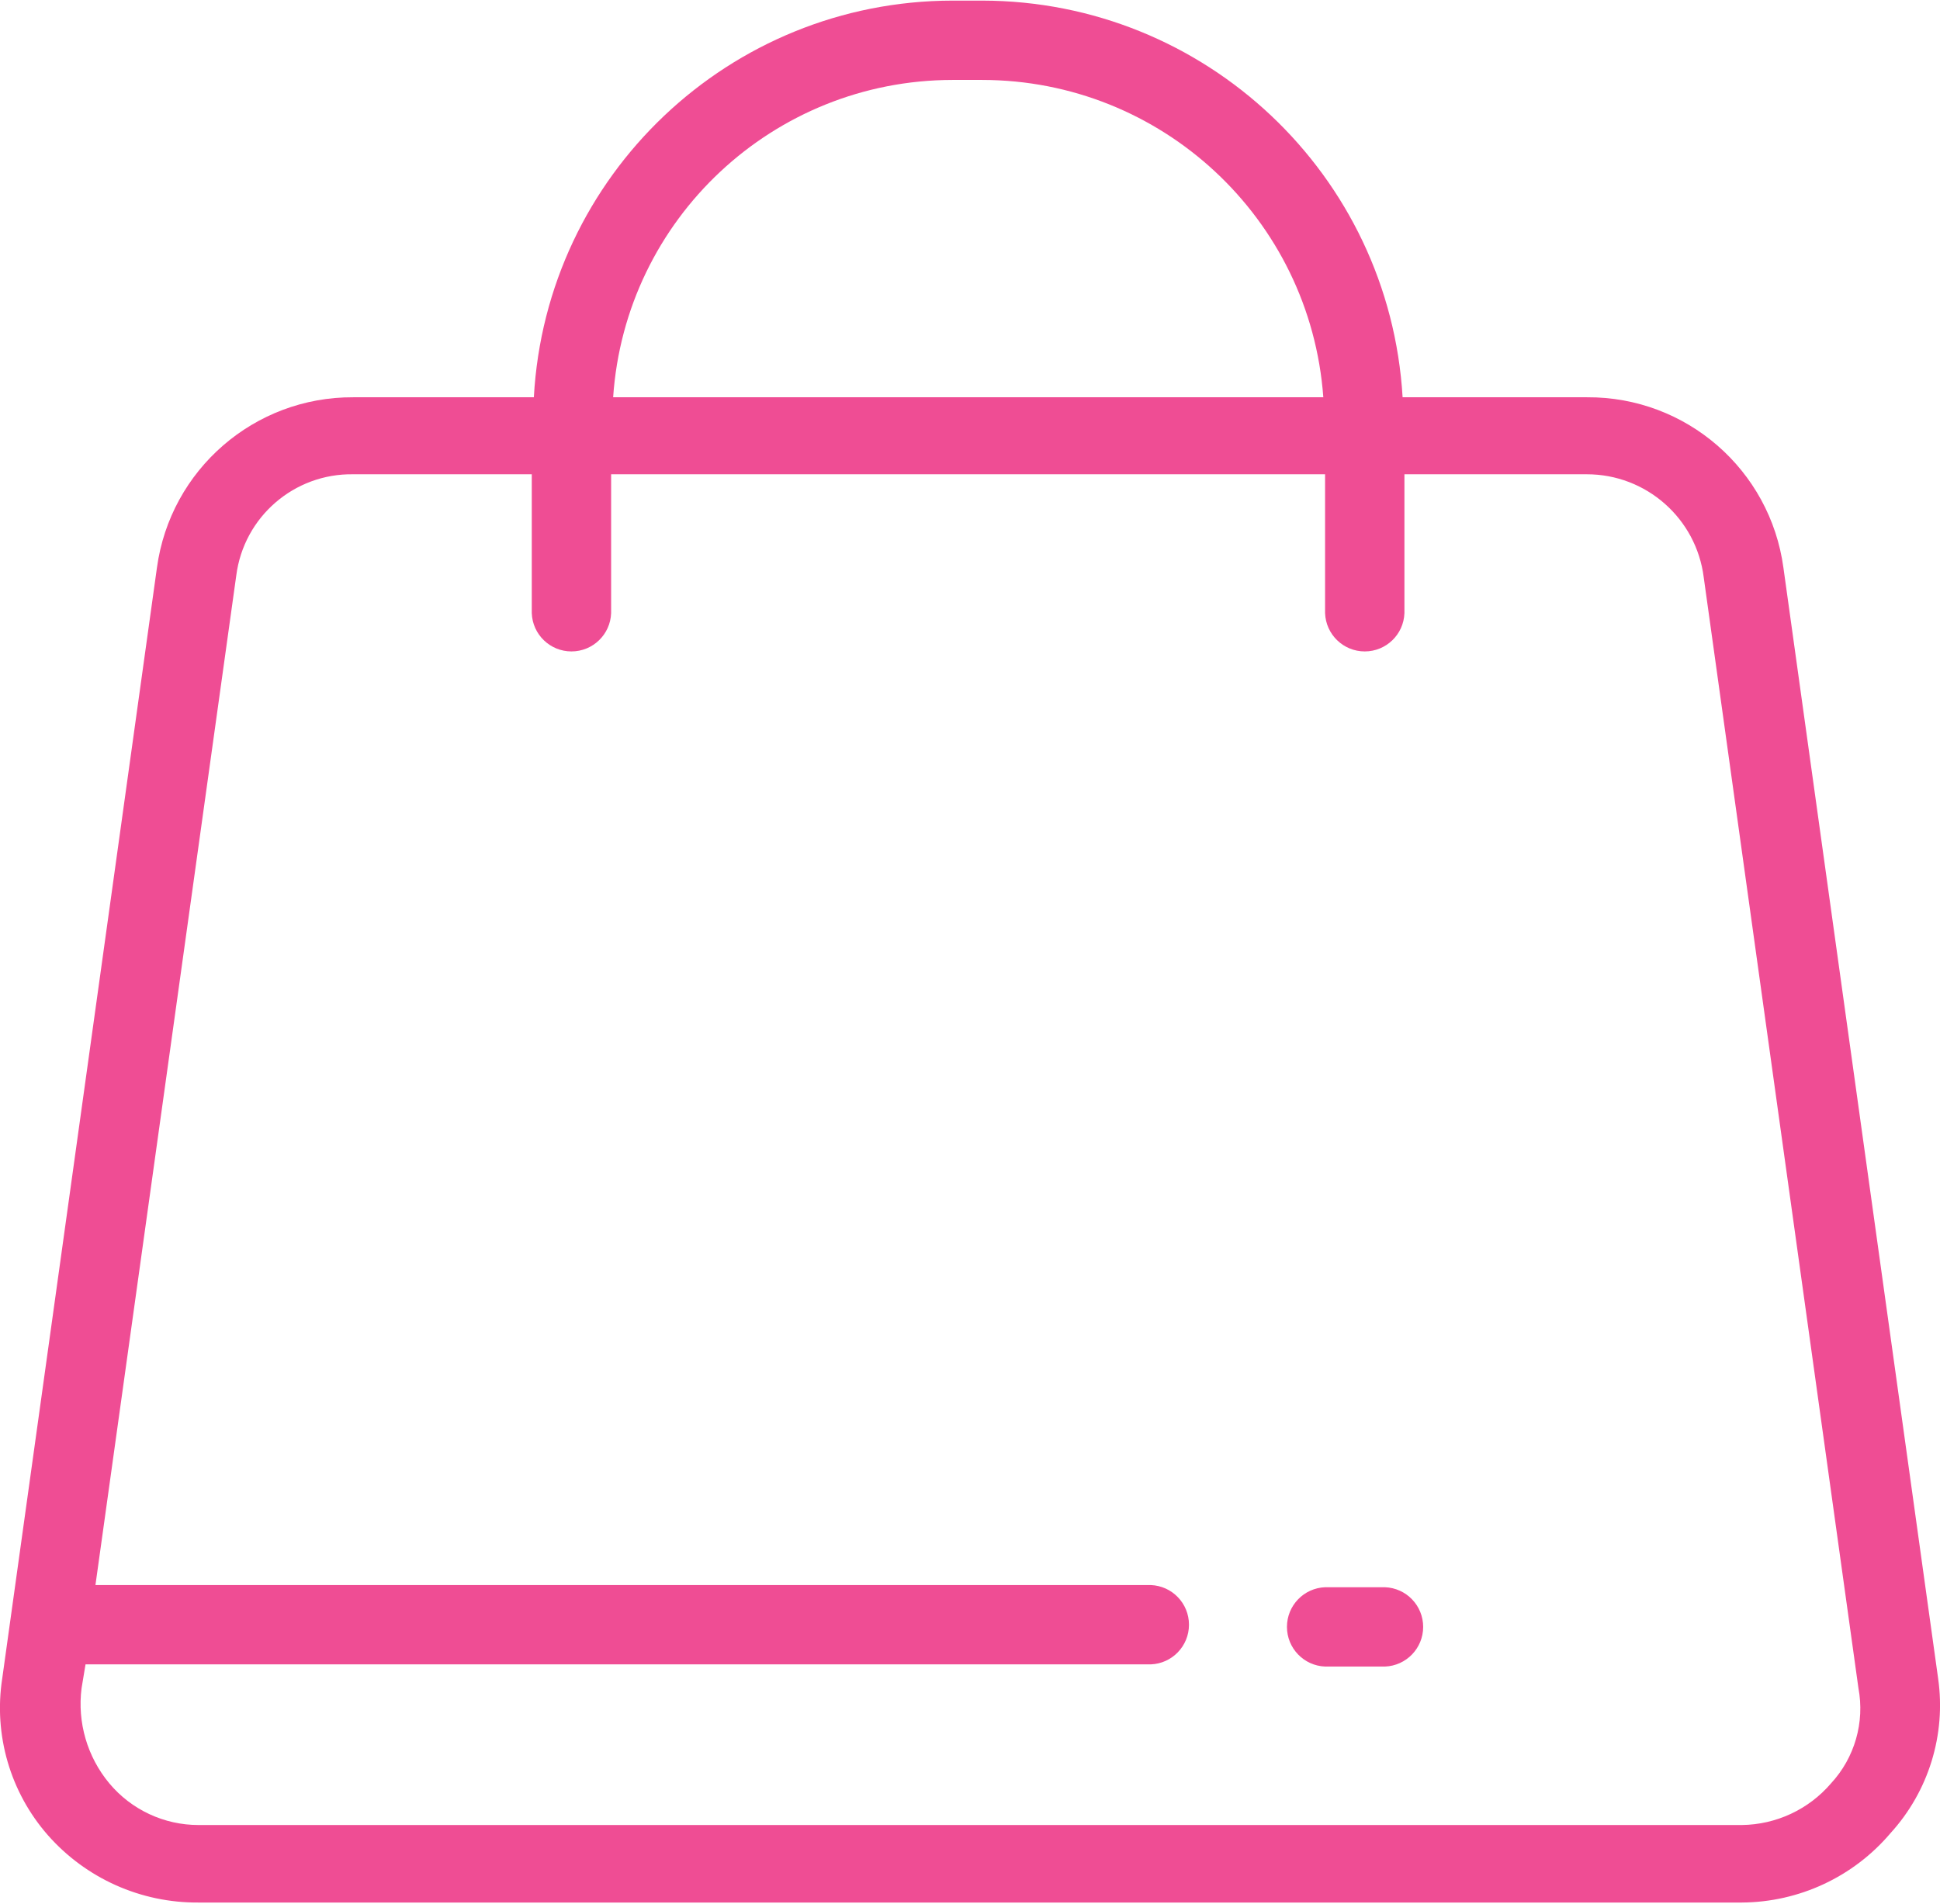
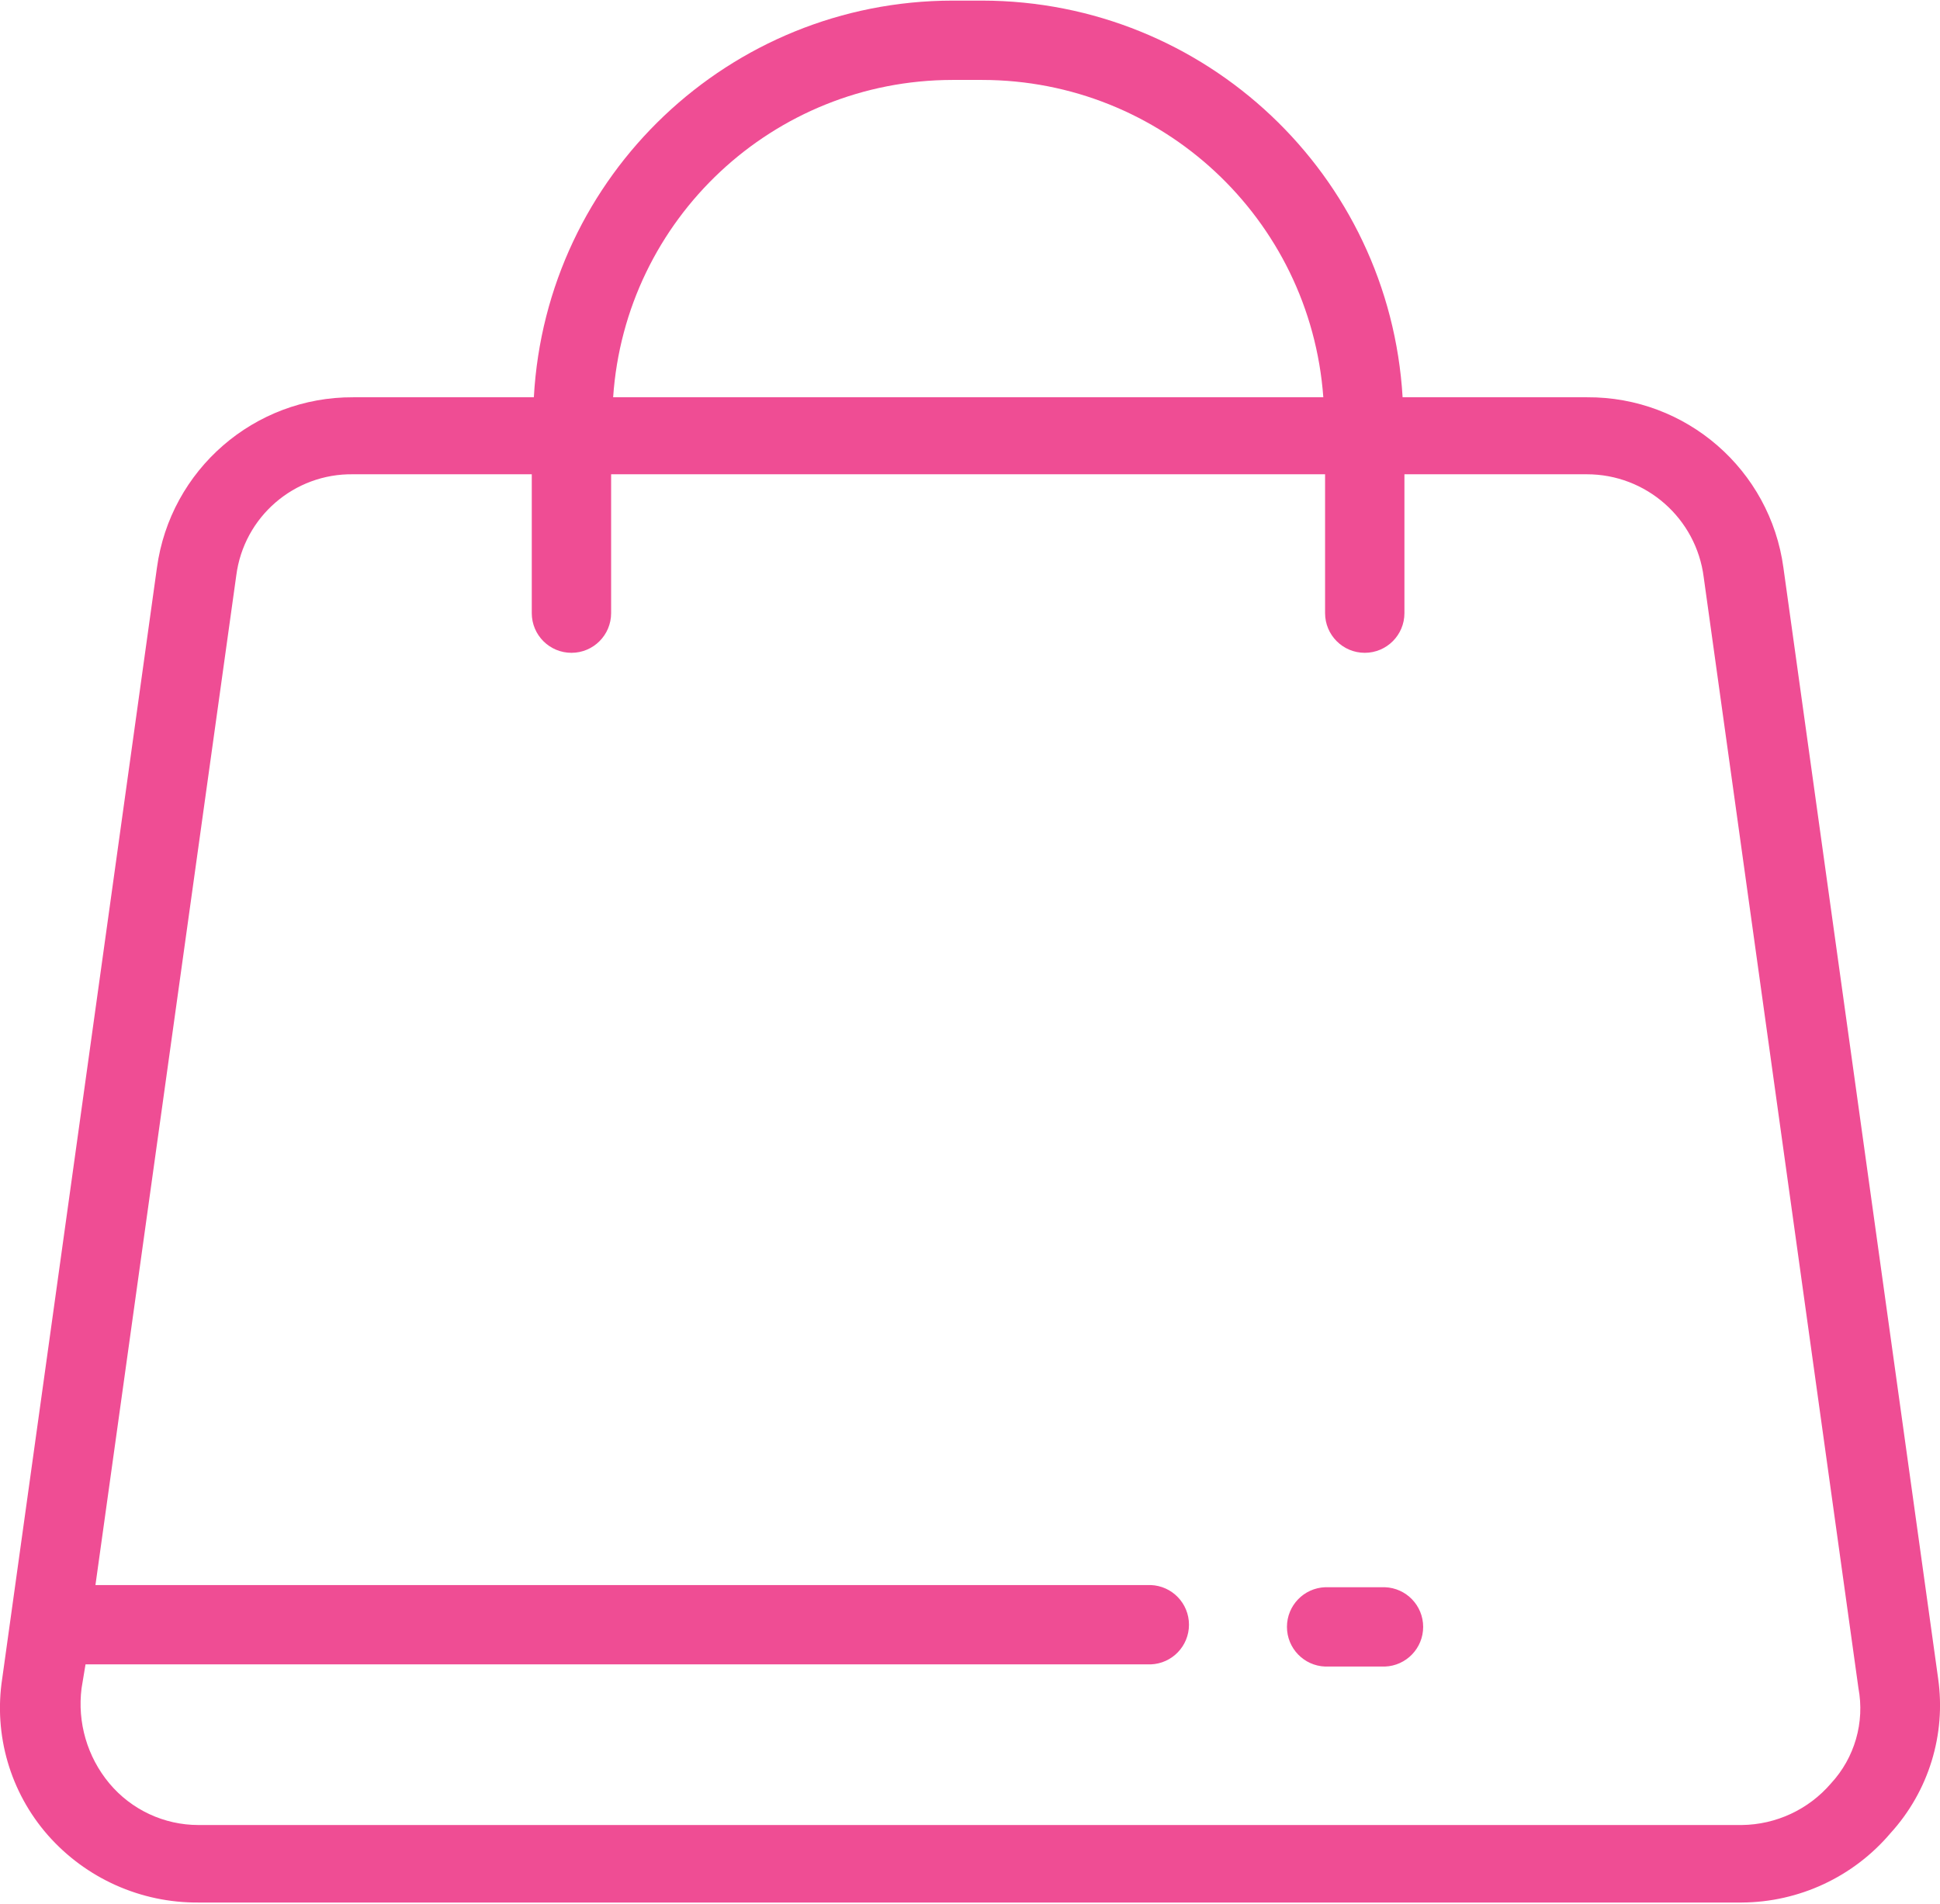
<svg xmlns="http://www.w3.org/2000/svg" width="38.313" height="37.594" viewBox="0 0 38.313 37.594">
  <defs>
-     <style>.cls-1{fill:#ef4d94;fill-rule:evenodd}</style>
+     <style>
+       .cls-1 {
+         fill: #ef4d94;
+         fill-rule: evenodd;
+       }
+     </style>
  </defs>
-   <path class="cls-1" d="M38.276 33.153l-3.055-21.937a3.889 3.889 0 0 0-3.878-3.369H27.7A8.327 8.327 0 0 0 19.4.012h-.592a8.291 8.291 0 0 0-8.265 7.835H6.977a3.893 3.893 0 0 0-3.878 3.369L.044 33.153a3.811 3.811 0 0 0 .9 3.094 3.923 3.923 0 0 0 2.977 1.332h30.477a3.878 3.878 0 0 0 2.938-1.371 3.75 3.75 0 0 0 .94-3.055zM18.808 1.579h.588a6.759 6.759 0 0 1 6.738 6.268H12.109a6.723 6.723 0 0 1 6.699-6.268zm17.353 33.646a2.355 2.355 0 0 1-1.763.823H3.922a2.294 2.294 0 0 1-1.763-.823 2.452 2.452 0 0 1-.548-1.88l.078-.47h21.036a.784.784 0 0 0 0-1.567H1.885l2.781-19.94a2.292 2.292 0 0 1 2.311-2h3.525v2.743a.784.784 0 0 0 1.567 0V9.368h14.1v2.743a.784.784 0 0 0 1.567 0V9.368h3.6a2.326 2.326 0 0 1 2.311 2.037l3.055 21.938a2.181 2.181 0 0 1-.541 1.882zm-8.811-3.874h-1.178a.784.784 0 0 0 0 1.567h1.178a.784.784 0 0 0 0-1.567z" />
+   <path class="cls-1" d="M64.026,818.528l-3.055-21.937a3.889,3.889,0,0,0-3.878-3.369H53.45a8.327,8.327,0,0,0-8.3-7.835H44.558a8.291,8.291,0,0,0-8.265,7.835H32.727a3.893,3.893,0,0,0-3.878,3.369l-3.055,21.937a3.811,3.811,0,0,0,.9,3.094,3.923,3.923,0,0,0,2.977,1.332H60.148a3.878,3.878,0,0,0,2.938-1.371A3.75,3.75,0,0,0,64.026,818.528ZM44.558,786.954h0.588a6.759,6.759,0,0,1,6.738,6.268H37.859A6.723,6.723,0,0,1,44.558,786.954ZM61.911,820.6a2.355,2.355,0,0,1-1.763.823H29.672a2.294,2.294,0,0,1-1.763-.823,2.452,2.452,0,0,1-.548-1.88l0.078-.47H48.475a0.784,0.784,0,0,0,0-1.567H27.635l2.781-19.94a2.292,2.292,0,0,1,2.311-2h3.525v2.743a0.783,0.783,0,0,0,1.567,0v-2.743h14.1v2.743a0.783,0.783,0,0,0,1.567,0v-2.743h3.6a2.326,2.326,0,0,1,2.311,2.037l3.055,21.938A2.181,2.181,0,0,1,61.911,820.6ZM53.1,816.726H51.922a0.784,0.784,0,0,0,0,1.567H53.1A0.784,0.784,0,0,0,53.1,816.726Z" transform="translate(-25.75 -785.375)" />
</svg>
